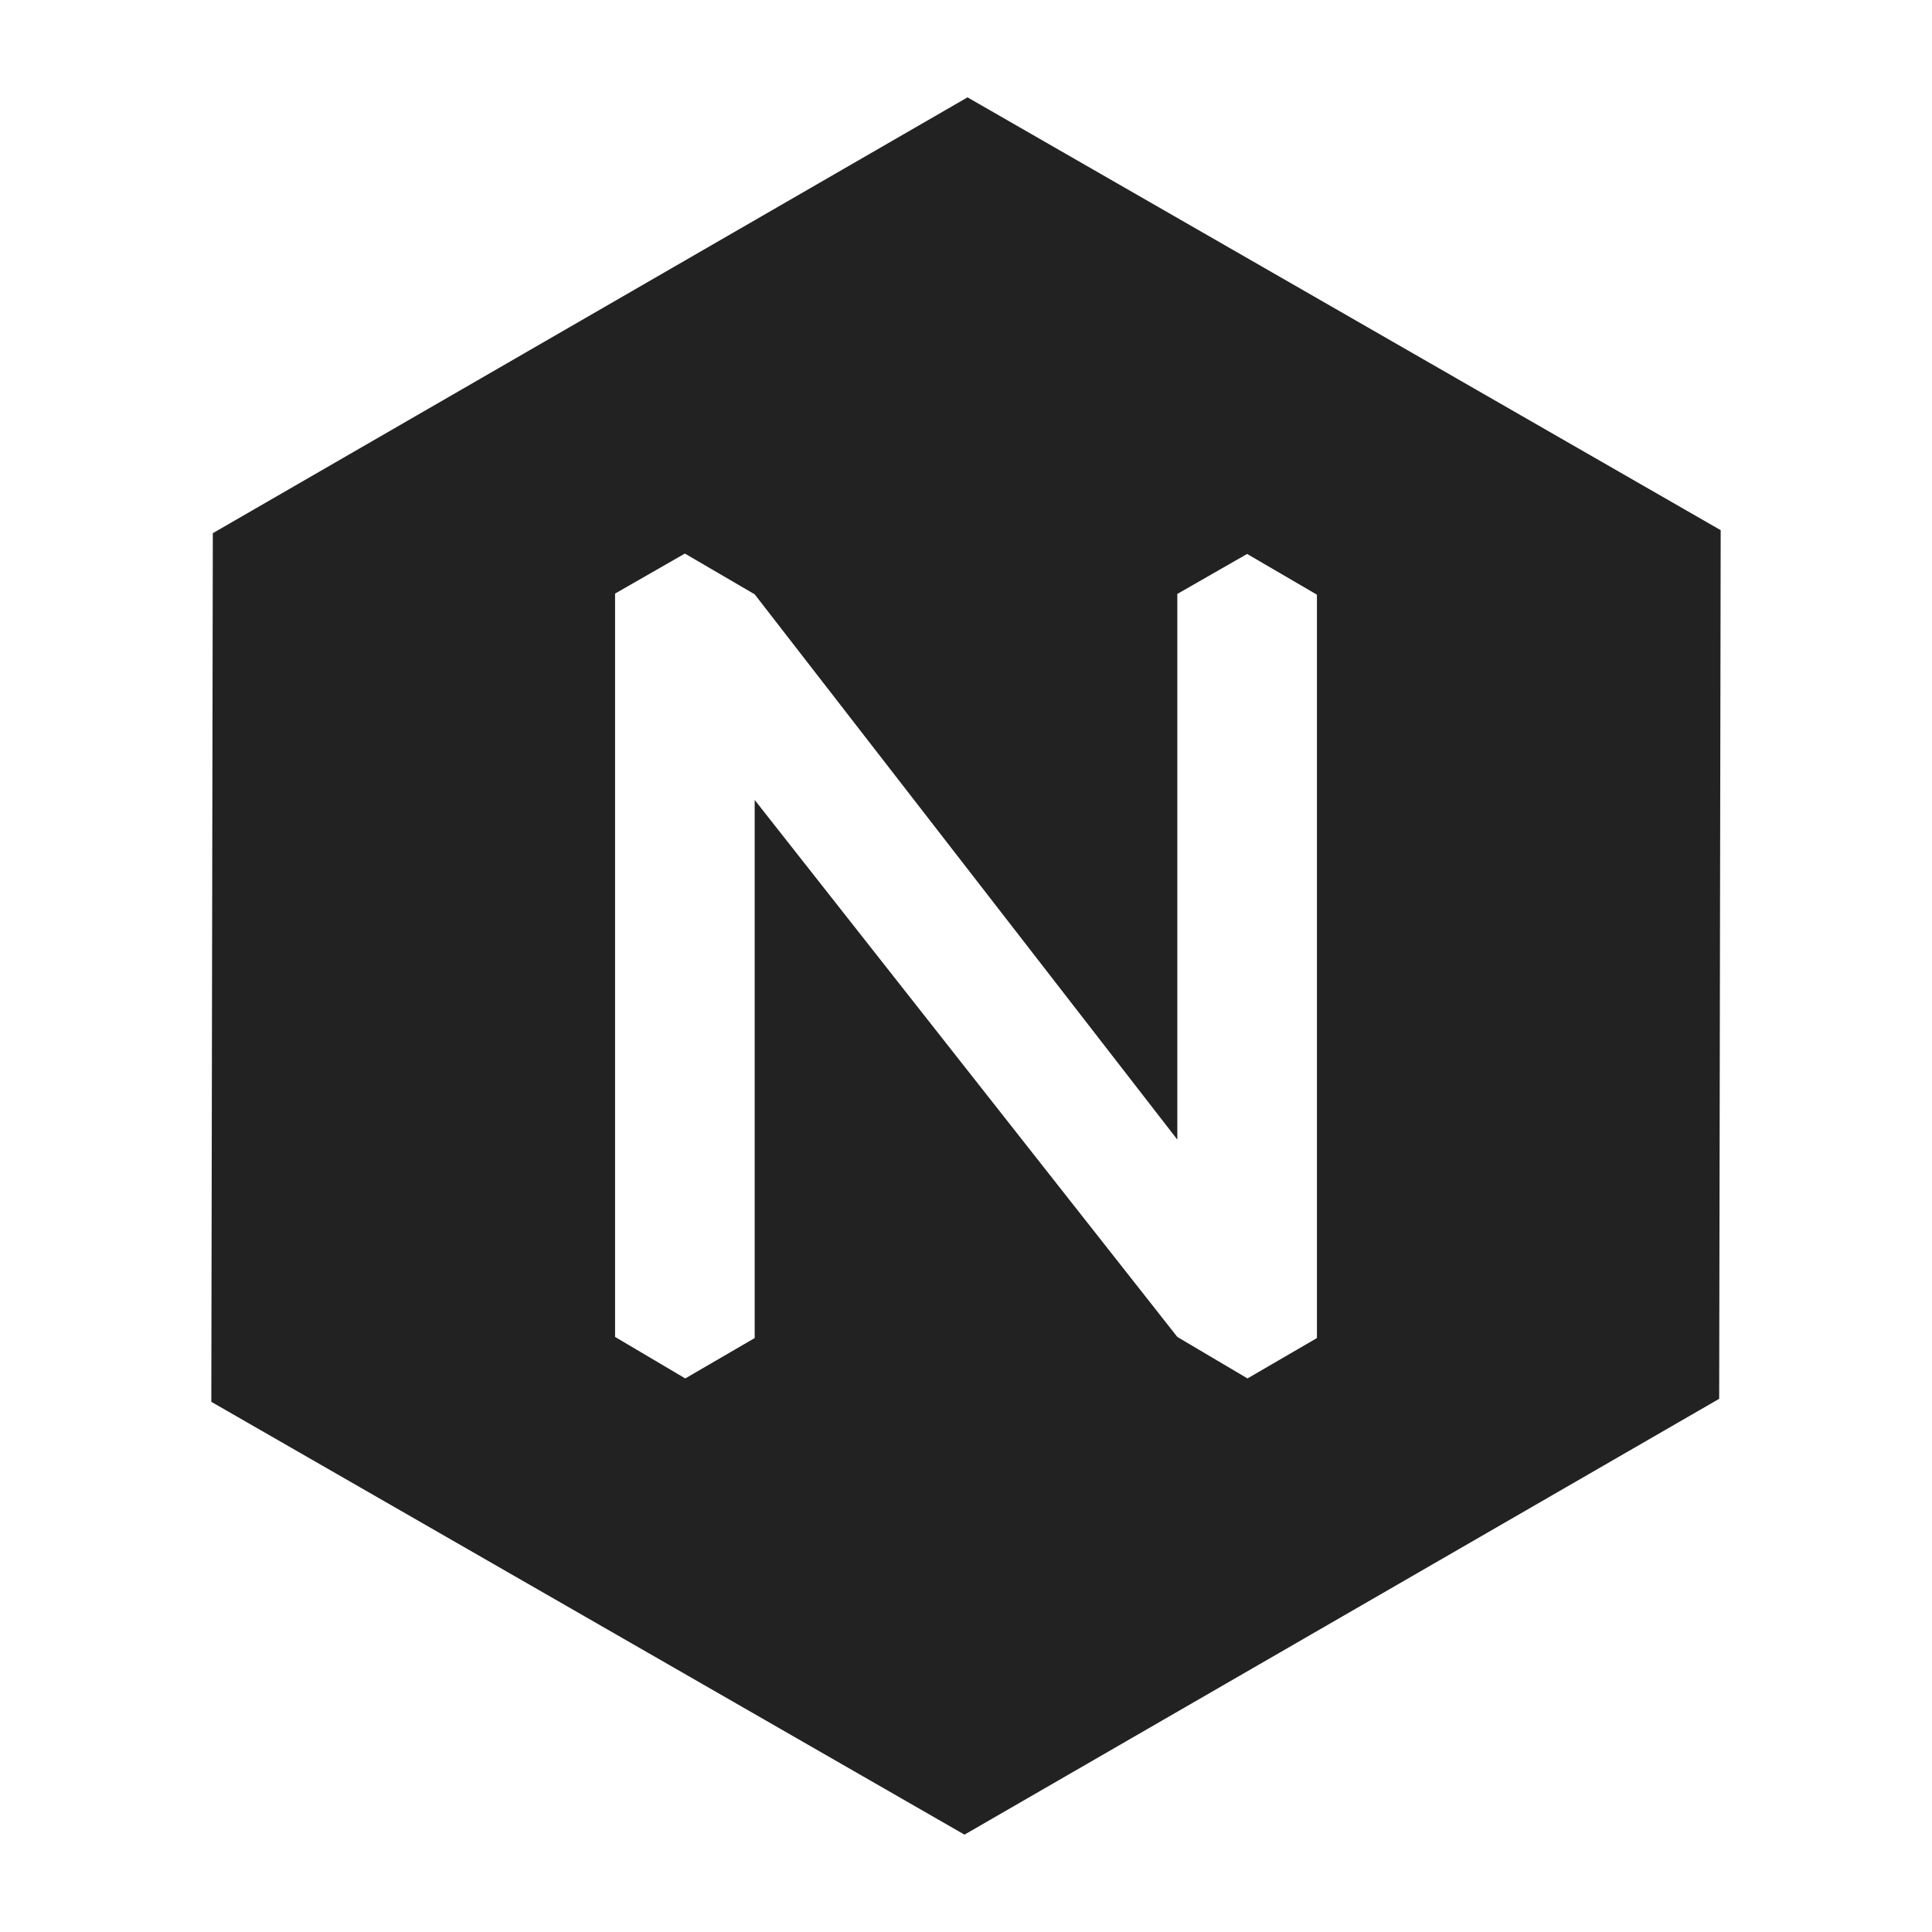
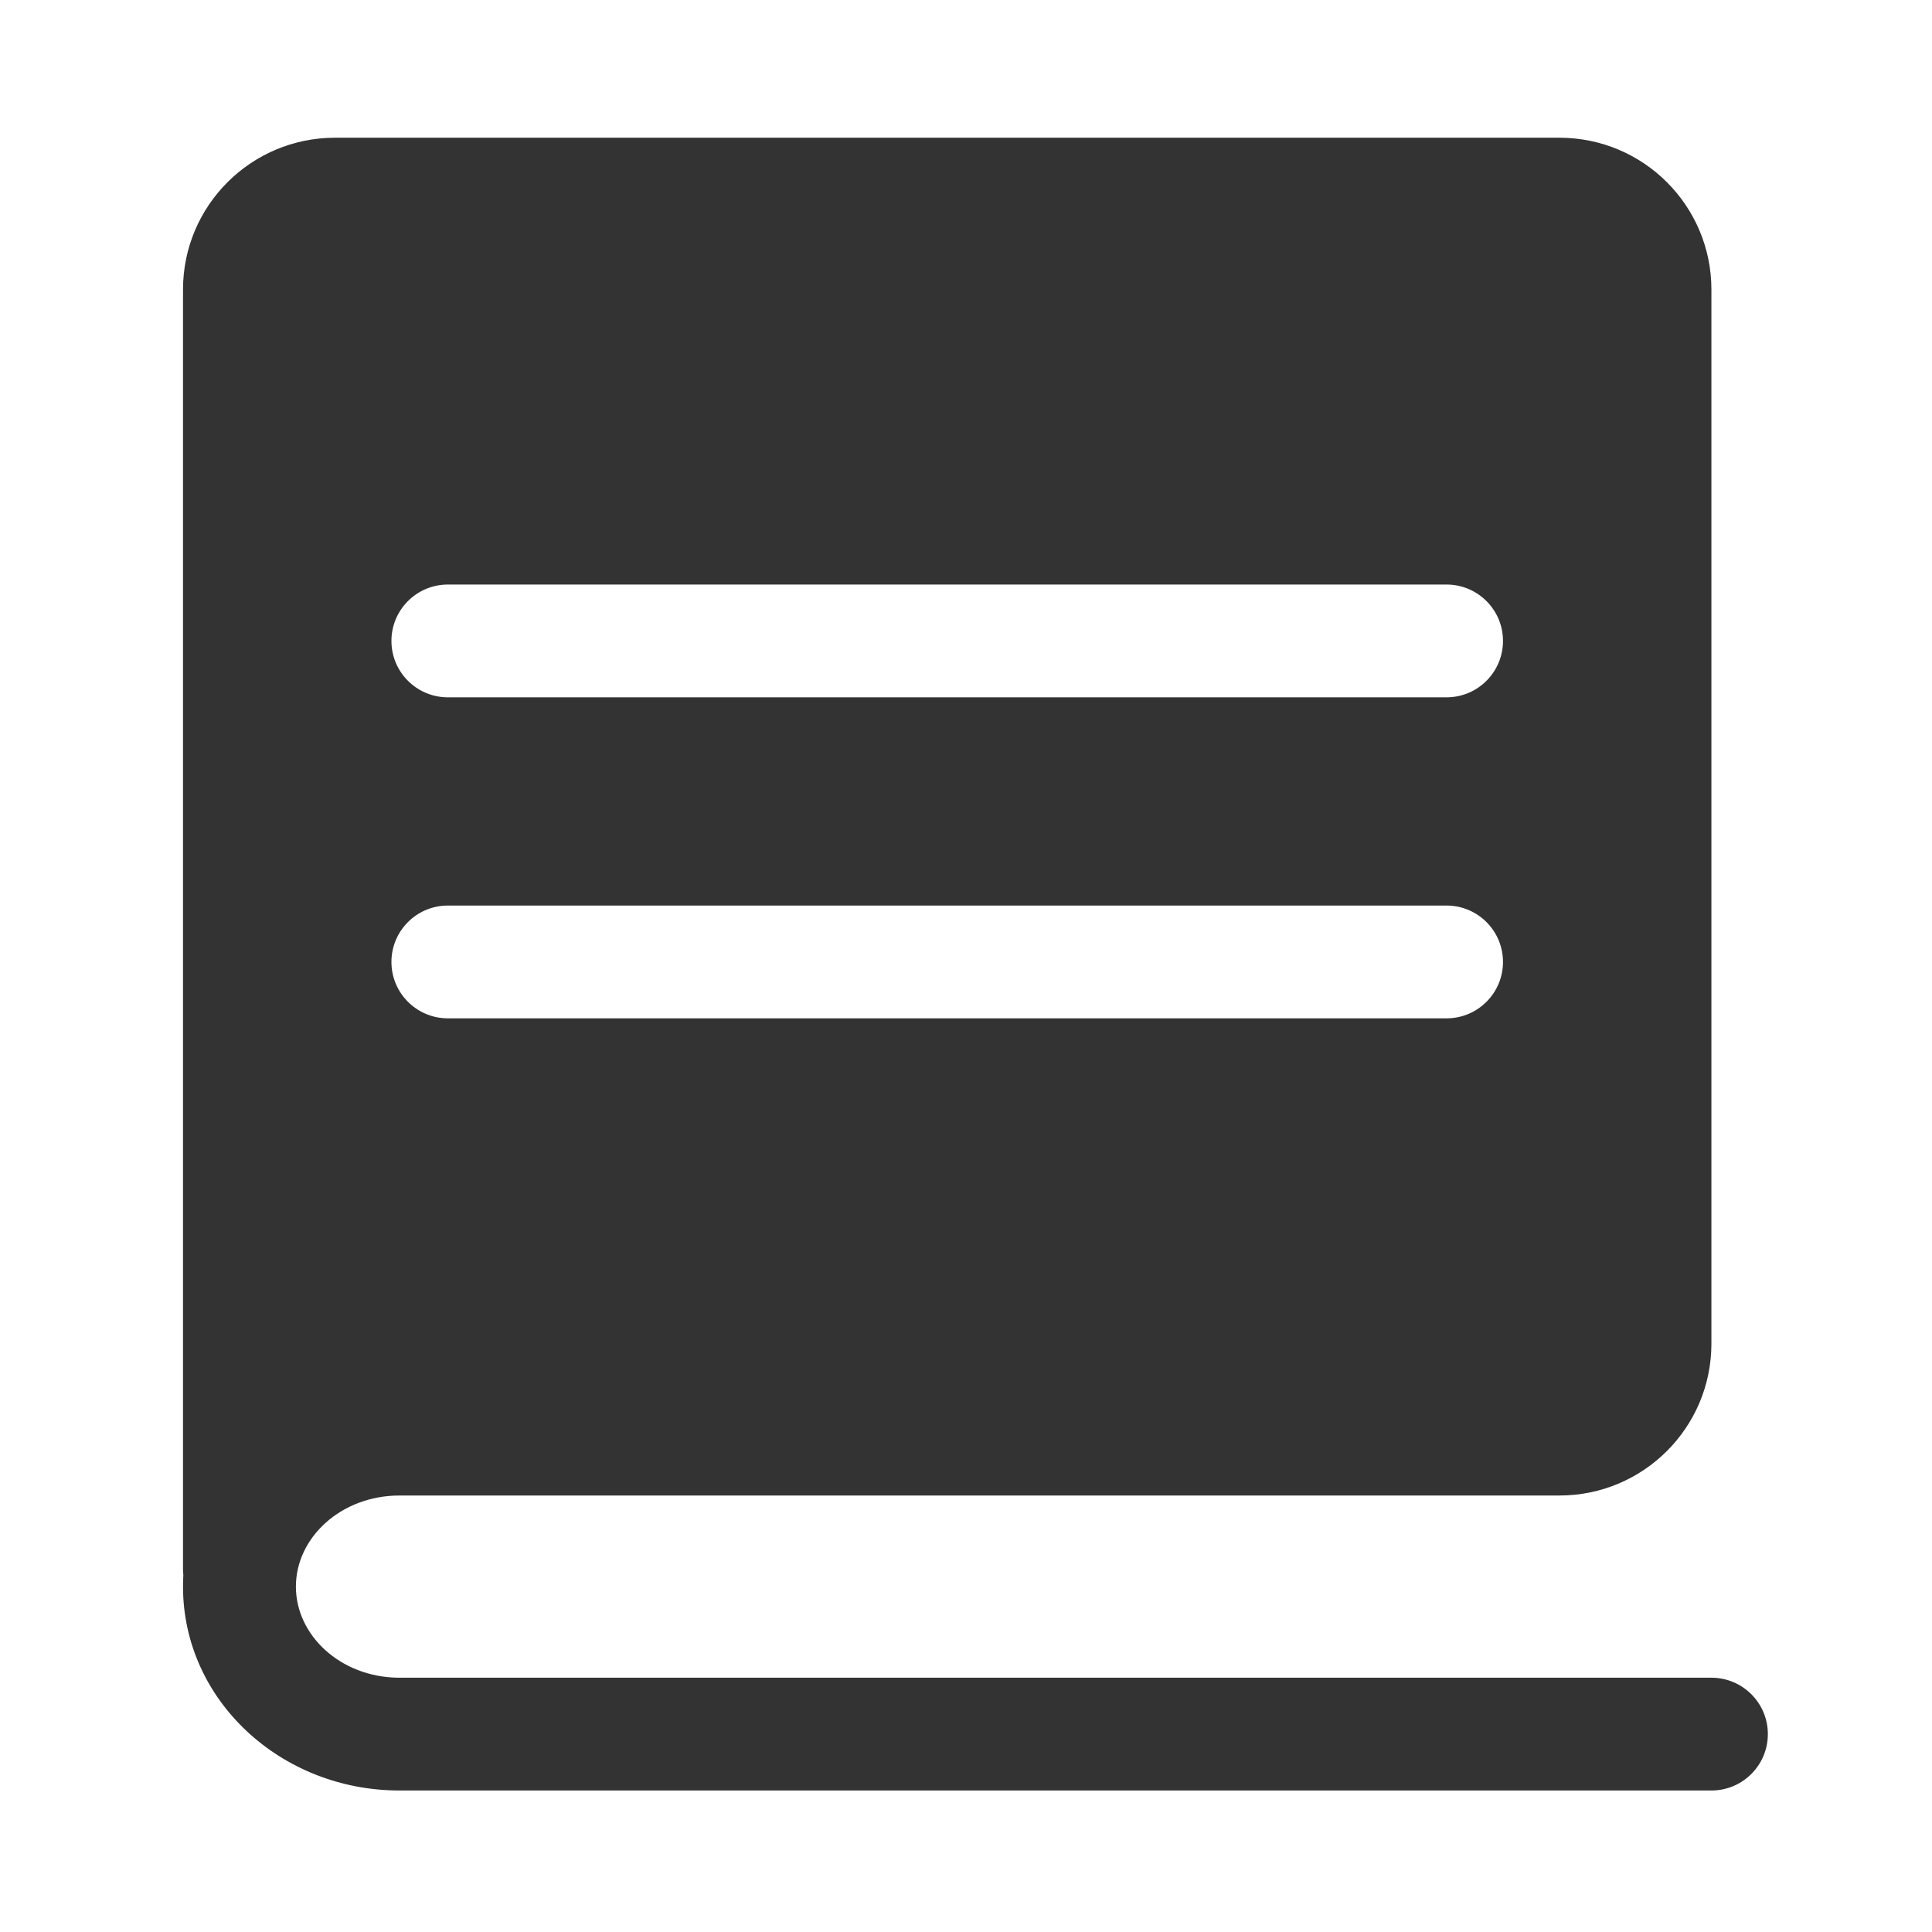
- <svg xmlns="http://www.w3.org/2000/svg" xml:space="preserve" enable-background="new 0 0 512 512" viewBox="0 0 512 512" height="512px" width="512px" y="0px" x="0px" id="NexT" version="1.1">
-   <defs id="defs3388" />
-   <path style="fill:#222222;fill-opacity:1" id="path3384" d="M 256.4,25.8 56.4,141.3 56,371.5 255.6,486.2 455.6,370.7 456,140.5 Z m 92.6,328.8 -18.4,10.7 -18.6,-11 0,0 -112,-142.3 0,142.6 -18.4,10.7 -18.6,-11 0,-197 18.5,-10.6 18.5,10.8 0,0 112,144.5 0,-144.6 18.5,-10.6 18.5,10.8 z" />
+ <svg xmlns="http://www.w3.org/2000/svg" class="icon" width="200px" height="200.00px" viewBox="0 0 1024 1024" version="1.1">
+   <path d="M97 153.472C97 109.03 133.063 73 177.548 73h648.986c44.486 0 80.548 36.029 80.548 80.472v558.71c0 44.443-36.062 80.472-80.548 80.472H211.712c-30.82 0-54.876 22.177-54.876 48.283 0 25.845 23.577 47.84 53.953 48.277l0.923 0.006h695.37c16.523 0 29.918 13.383 29.918 29.89 0 16.272-13.015 29.507-29.212 29.882l-0.706 0.008h-695.37C148.872 949 97 901.179 97 840.937c0-2.001 0.057-3.989 0.17-5.961a31.452 31.452 0 0 1-0.162-2.53L97 831.74V153.472z m669.699 326.489H237.384l-0.707 0.008c-16.197 0.375-29.211 13.61-29.211 29.881 0 16.343 13.128 29.622 29.423 29.886l0.495 0.004h529.315l0.706-0.008c16.197-0.375 29.211-13.61 29.211-29.882 0-16.507-13.394-29.89-29.917-29.89z m0-170.142H237.384l-0.707 0.008c-16.197 0.375-29.211 13.61-29.211 29.882 0 16.342 13.128 29.621 29.423 29.885l0.495 0.004h529.315l0.706-0.008c16.197-0.375 29.211-13.61 29.211-29.881 0-16.508-13.394-29.89-29.917-29.89z" fill="#333333" />
</svg>
